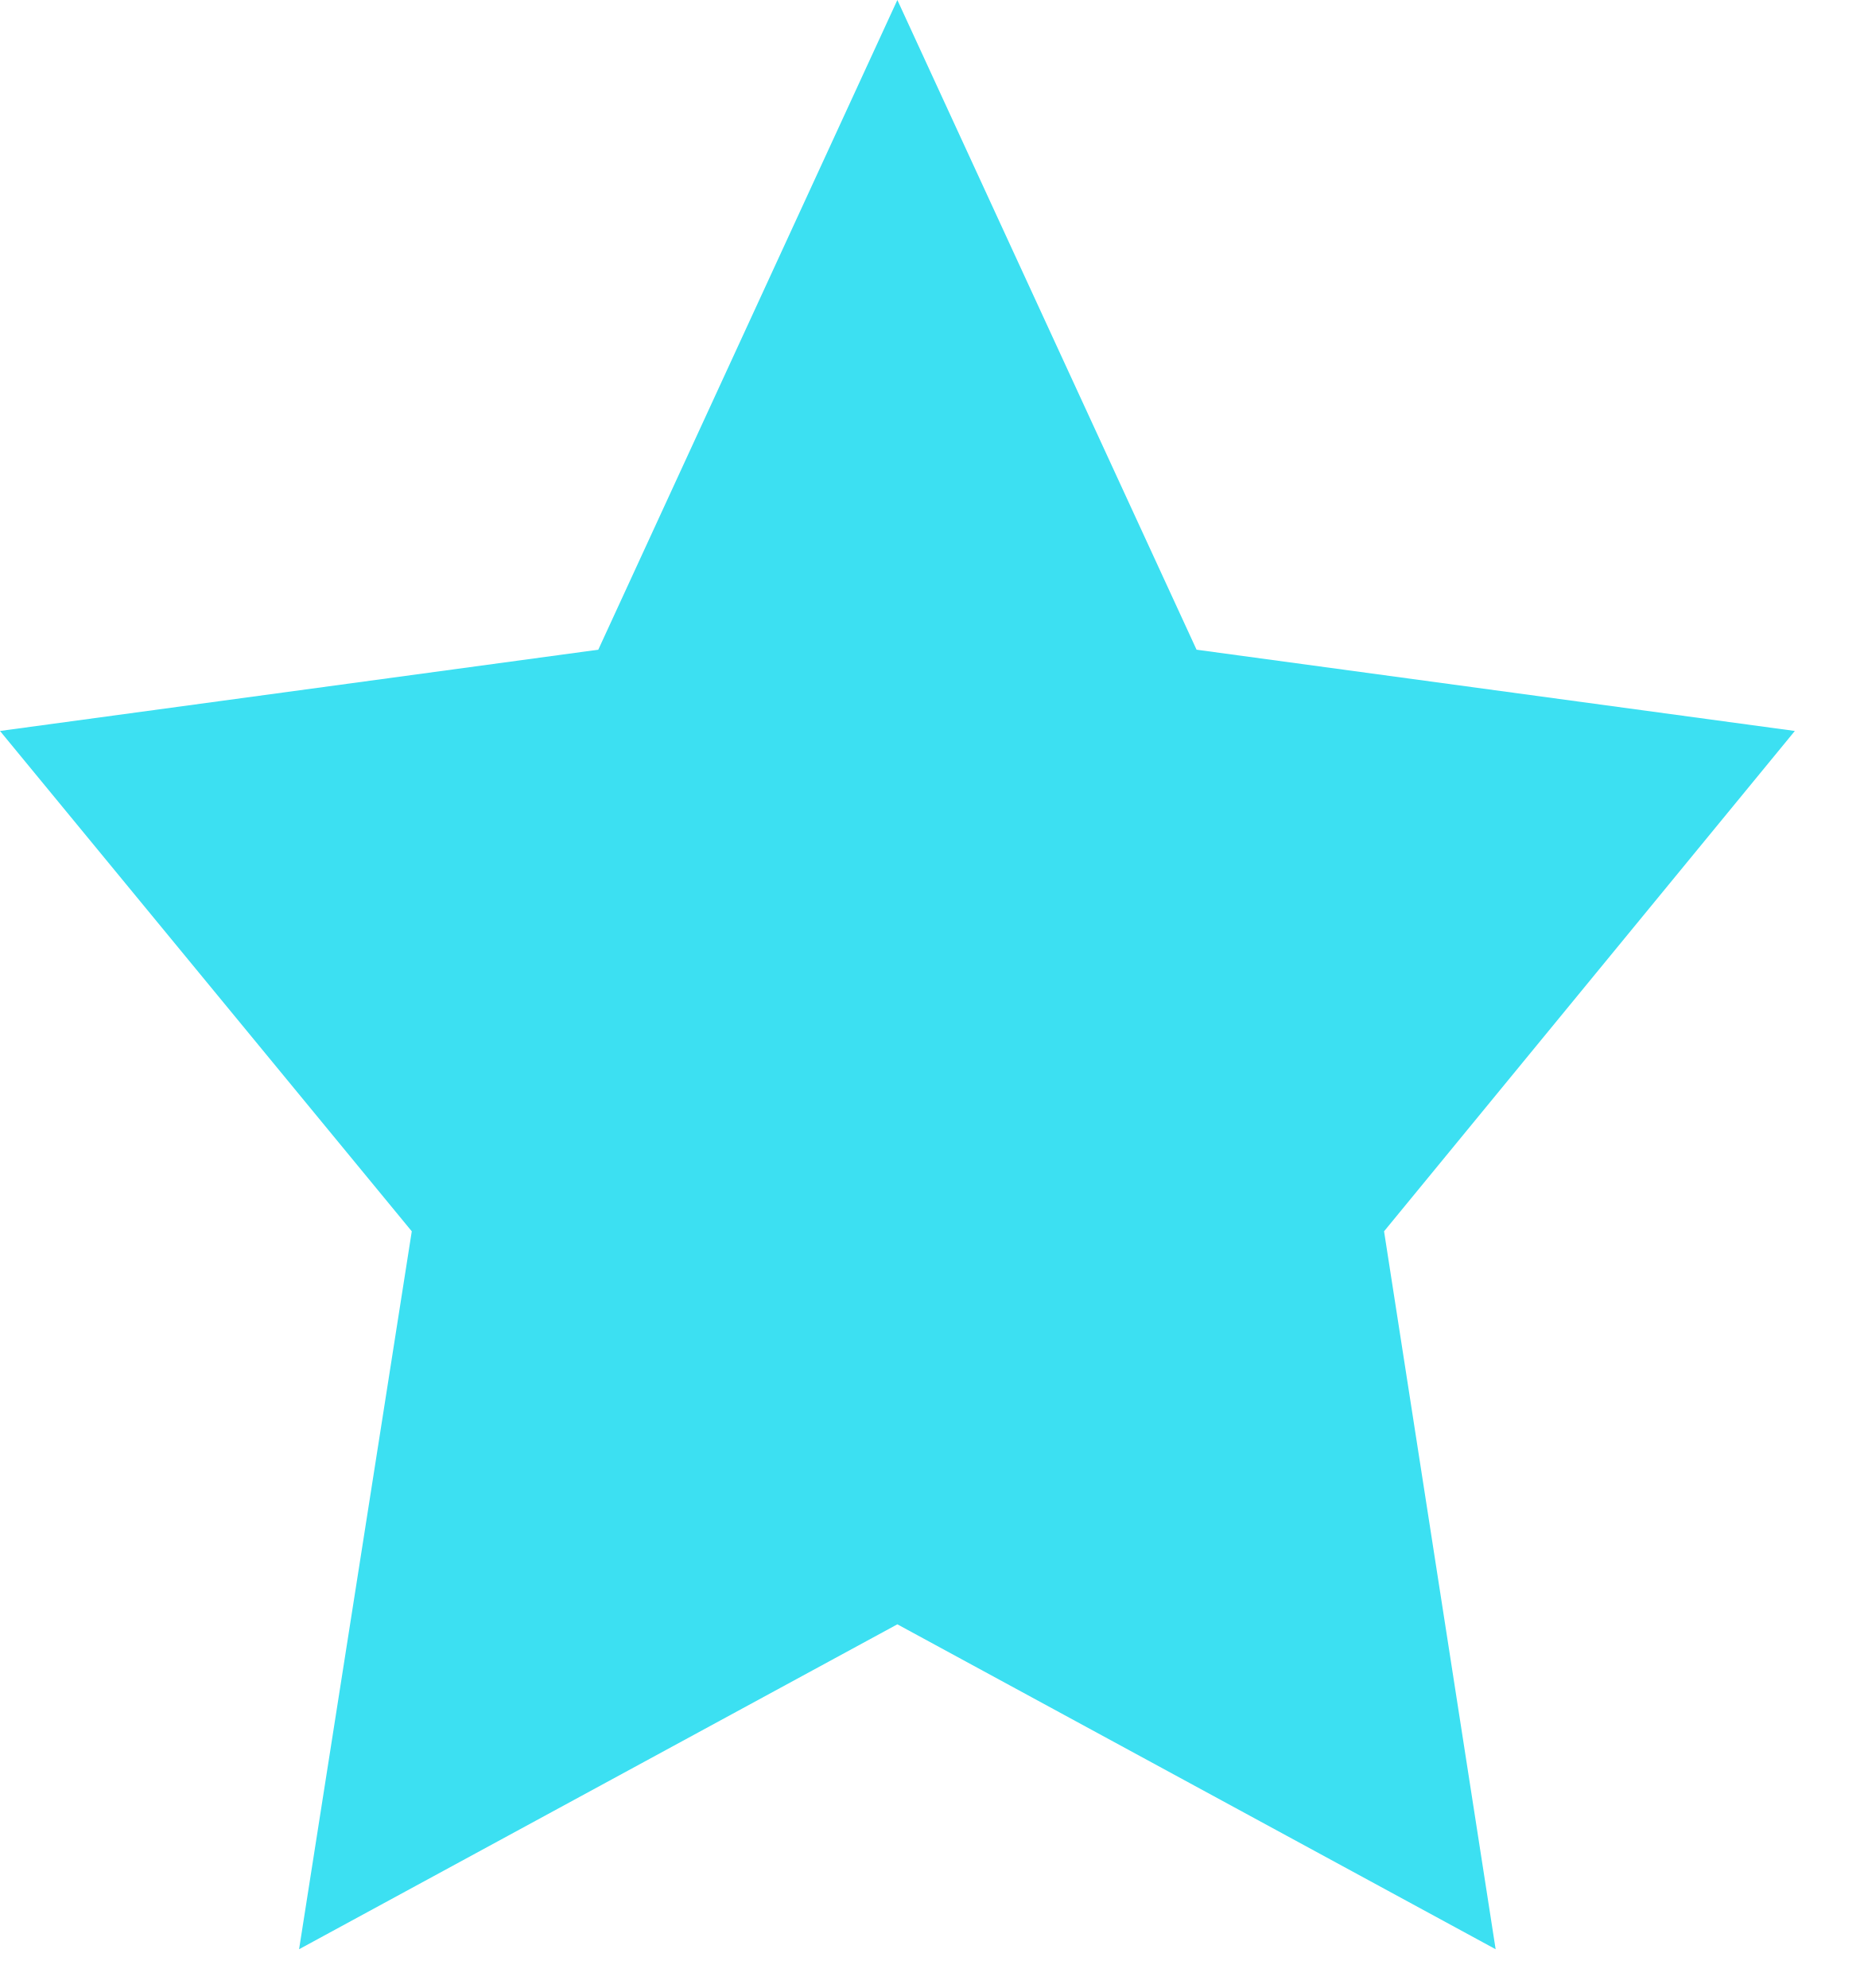
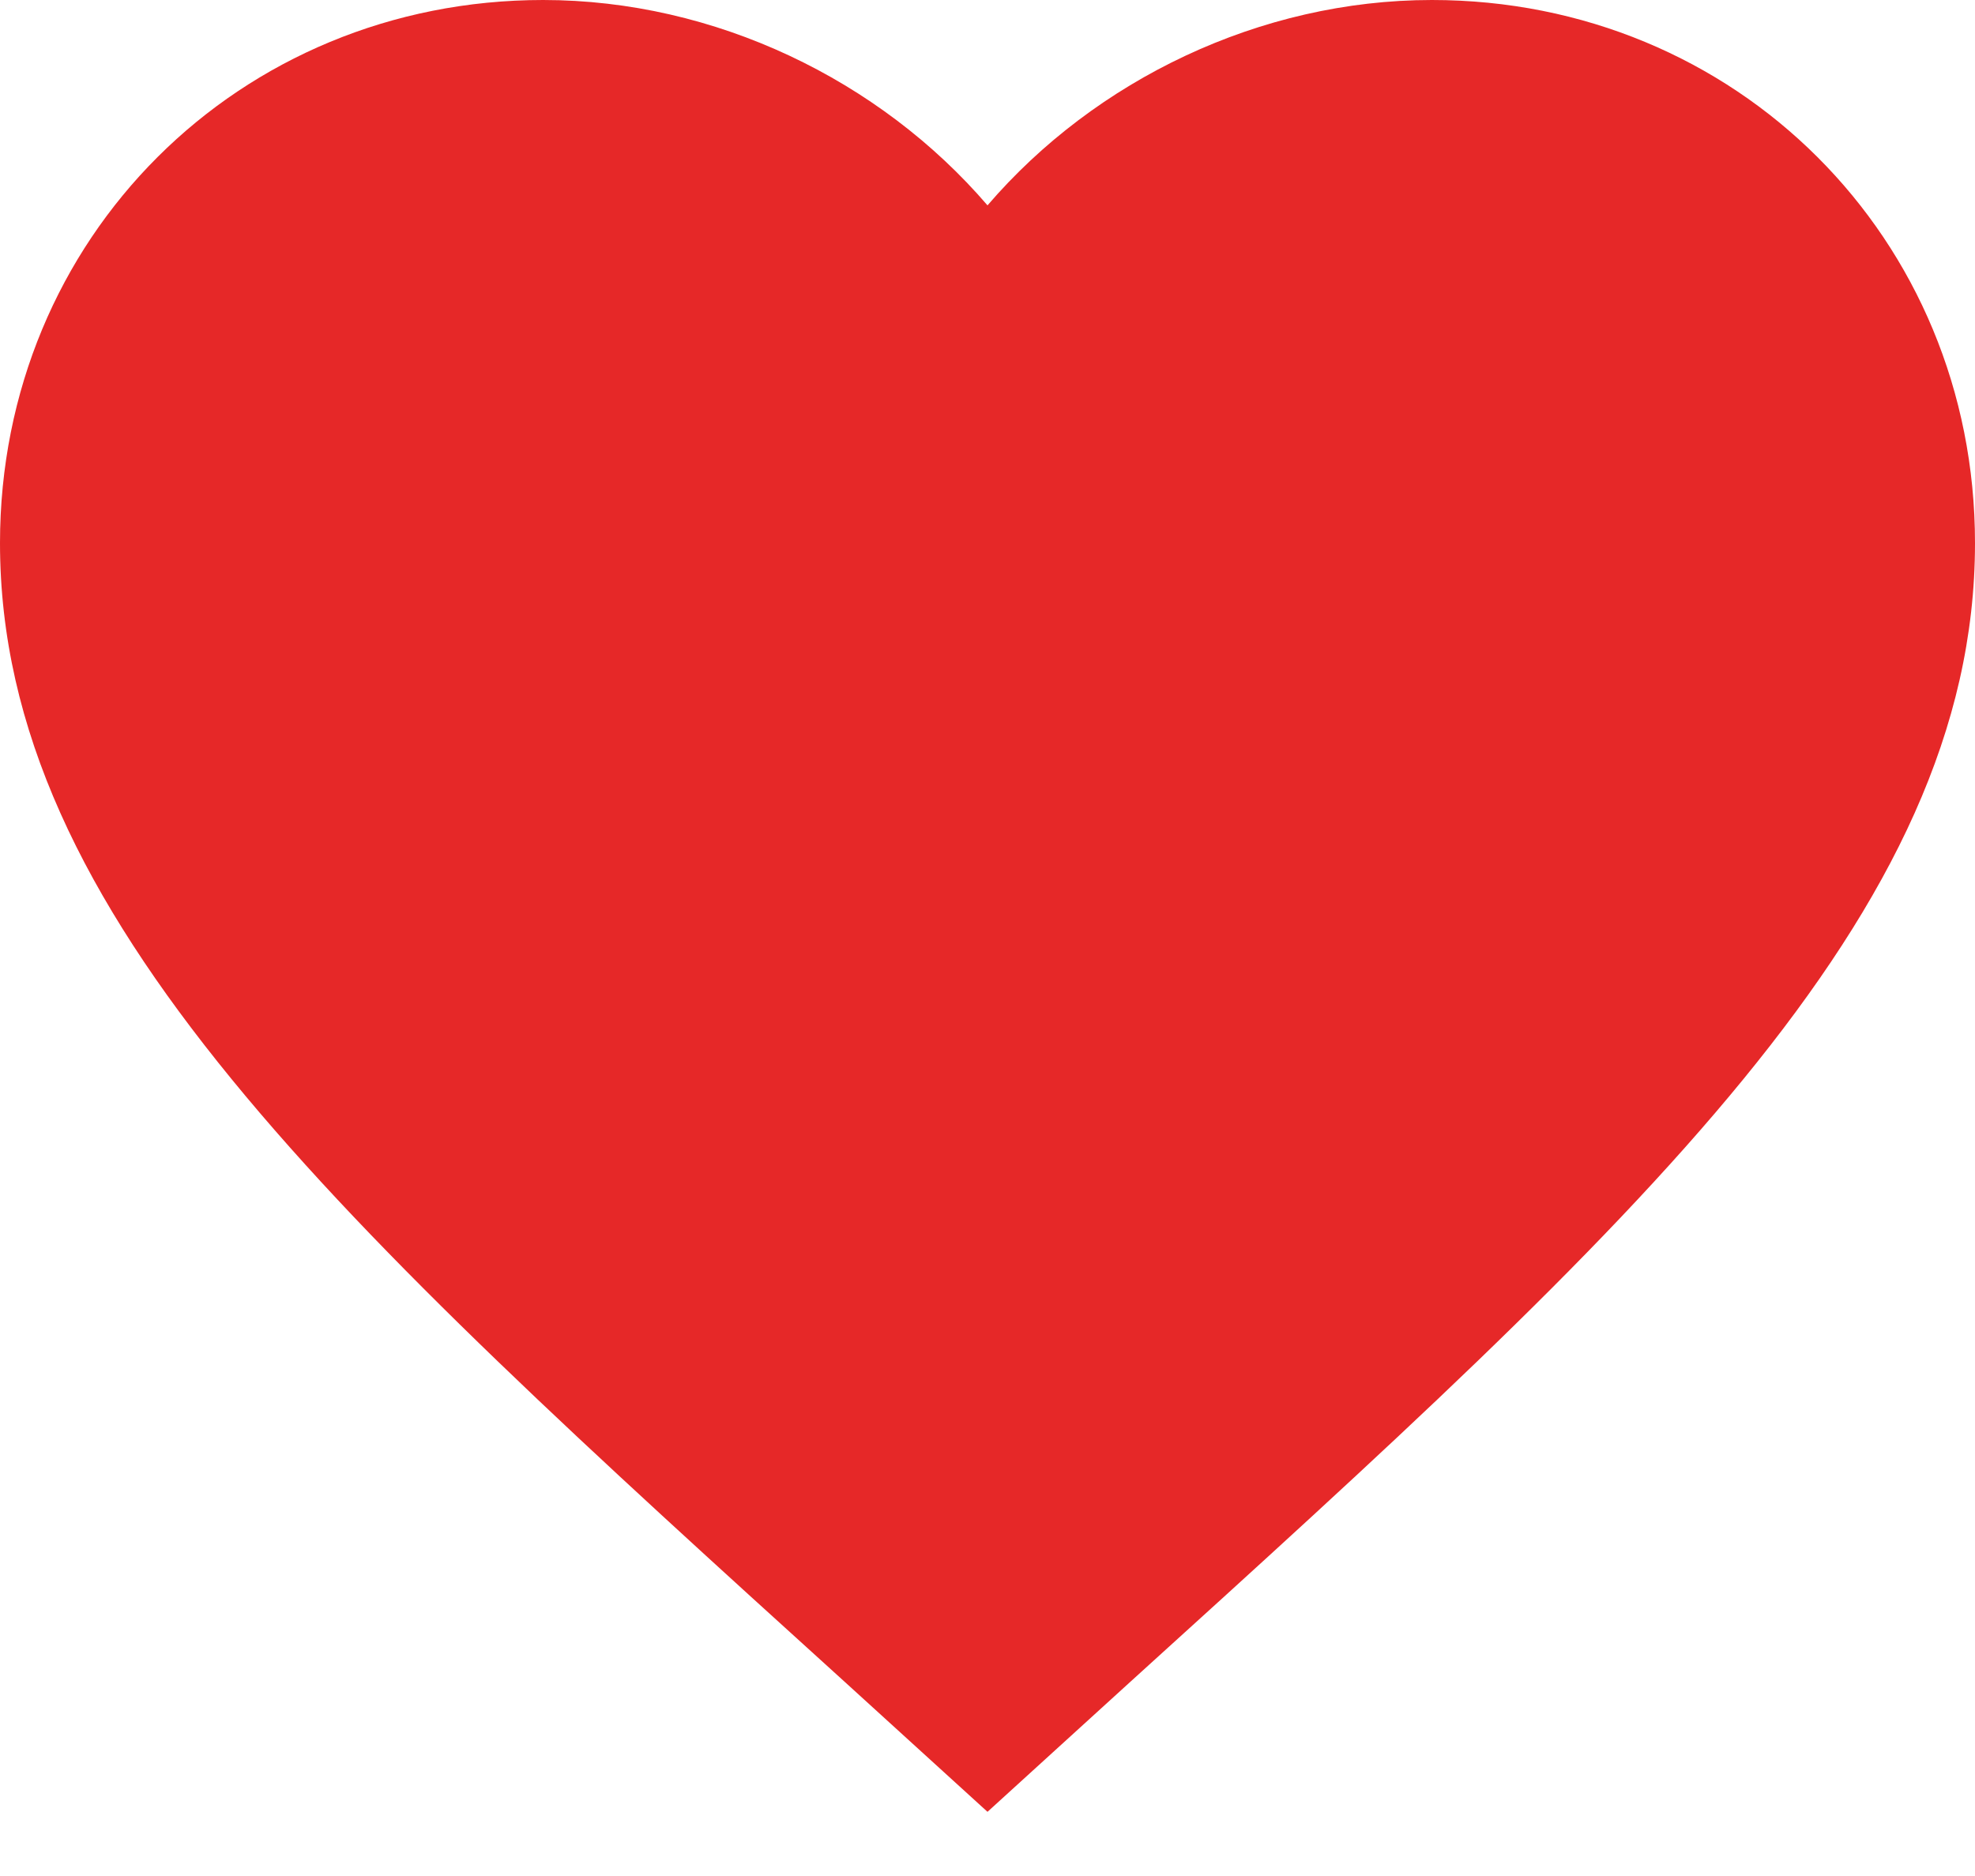
- <svg xmlns="http://www.w3.org/2000/svg" width="15" height="16" viewBox="0 0 15 16" fill="none">
-   <path d="M7.222 -7.39092e-08L9.63 5.229L14.445 5.883L11.139 9.91L12.037 15.688L7.222 13.073L2.407 15.688L3.314 9.91L5.10397e-08 5.883L4.815 5.229L7.222 -7.39092e-08Z" fill="#3CE0F2" />
+ <svg xmlns="http://www.w3.org/2000/svg" width="20" height="19" fill="none" viewBox="0 0 20 19">
+   <path fill="url(#a)" d="m10 18.35-1.45-1.32C3.4 12.36 0 9.27 0 5.5 0 2.41 2.42 0 5.5 0 7.24 0 8.91.81 10 2.08 11.09.81 12.76 0 14.5 0 17.58 0 20 2.41 20 5.5c0 3.77-3.4 6.86-8.55 11.53z" />
+   <defs>
+     <linearGradient id="a" x1="13.476" x2="5.335" y1="14.524" y2="12.873" gradientUnits="userSpaceOnUse">
+       <stop offset=".336" stop-color="#e62828" />
+     </linearGradient>
+   </defs>
</svg>
